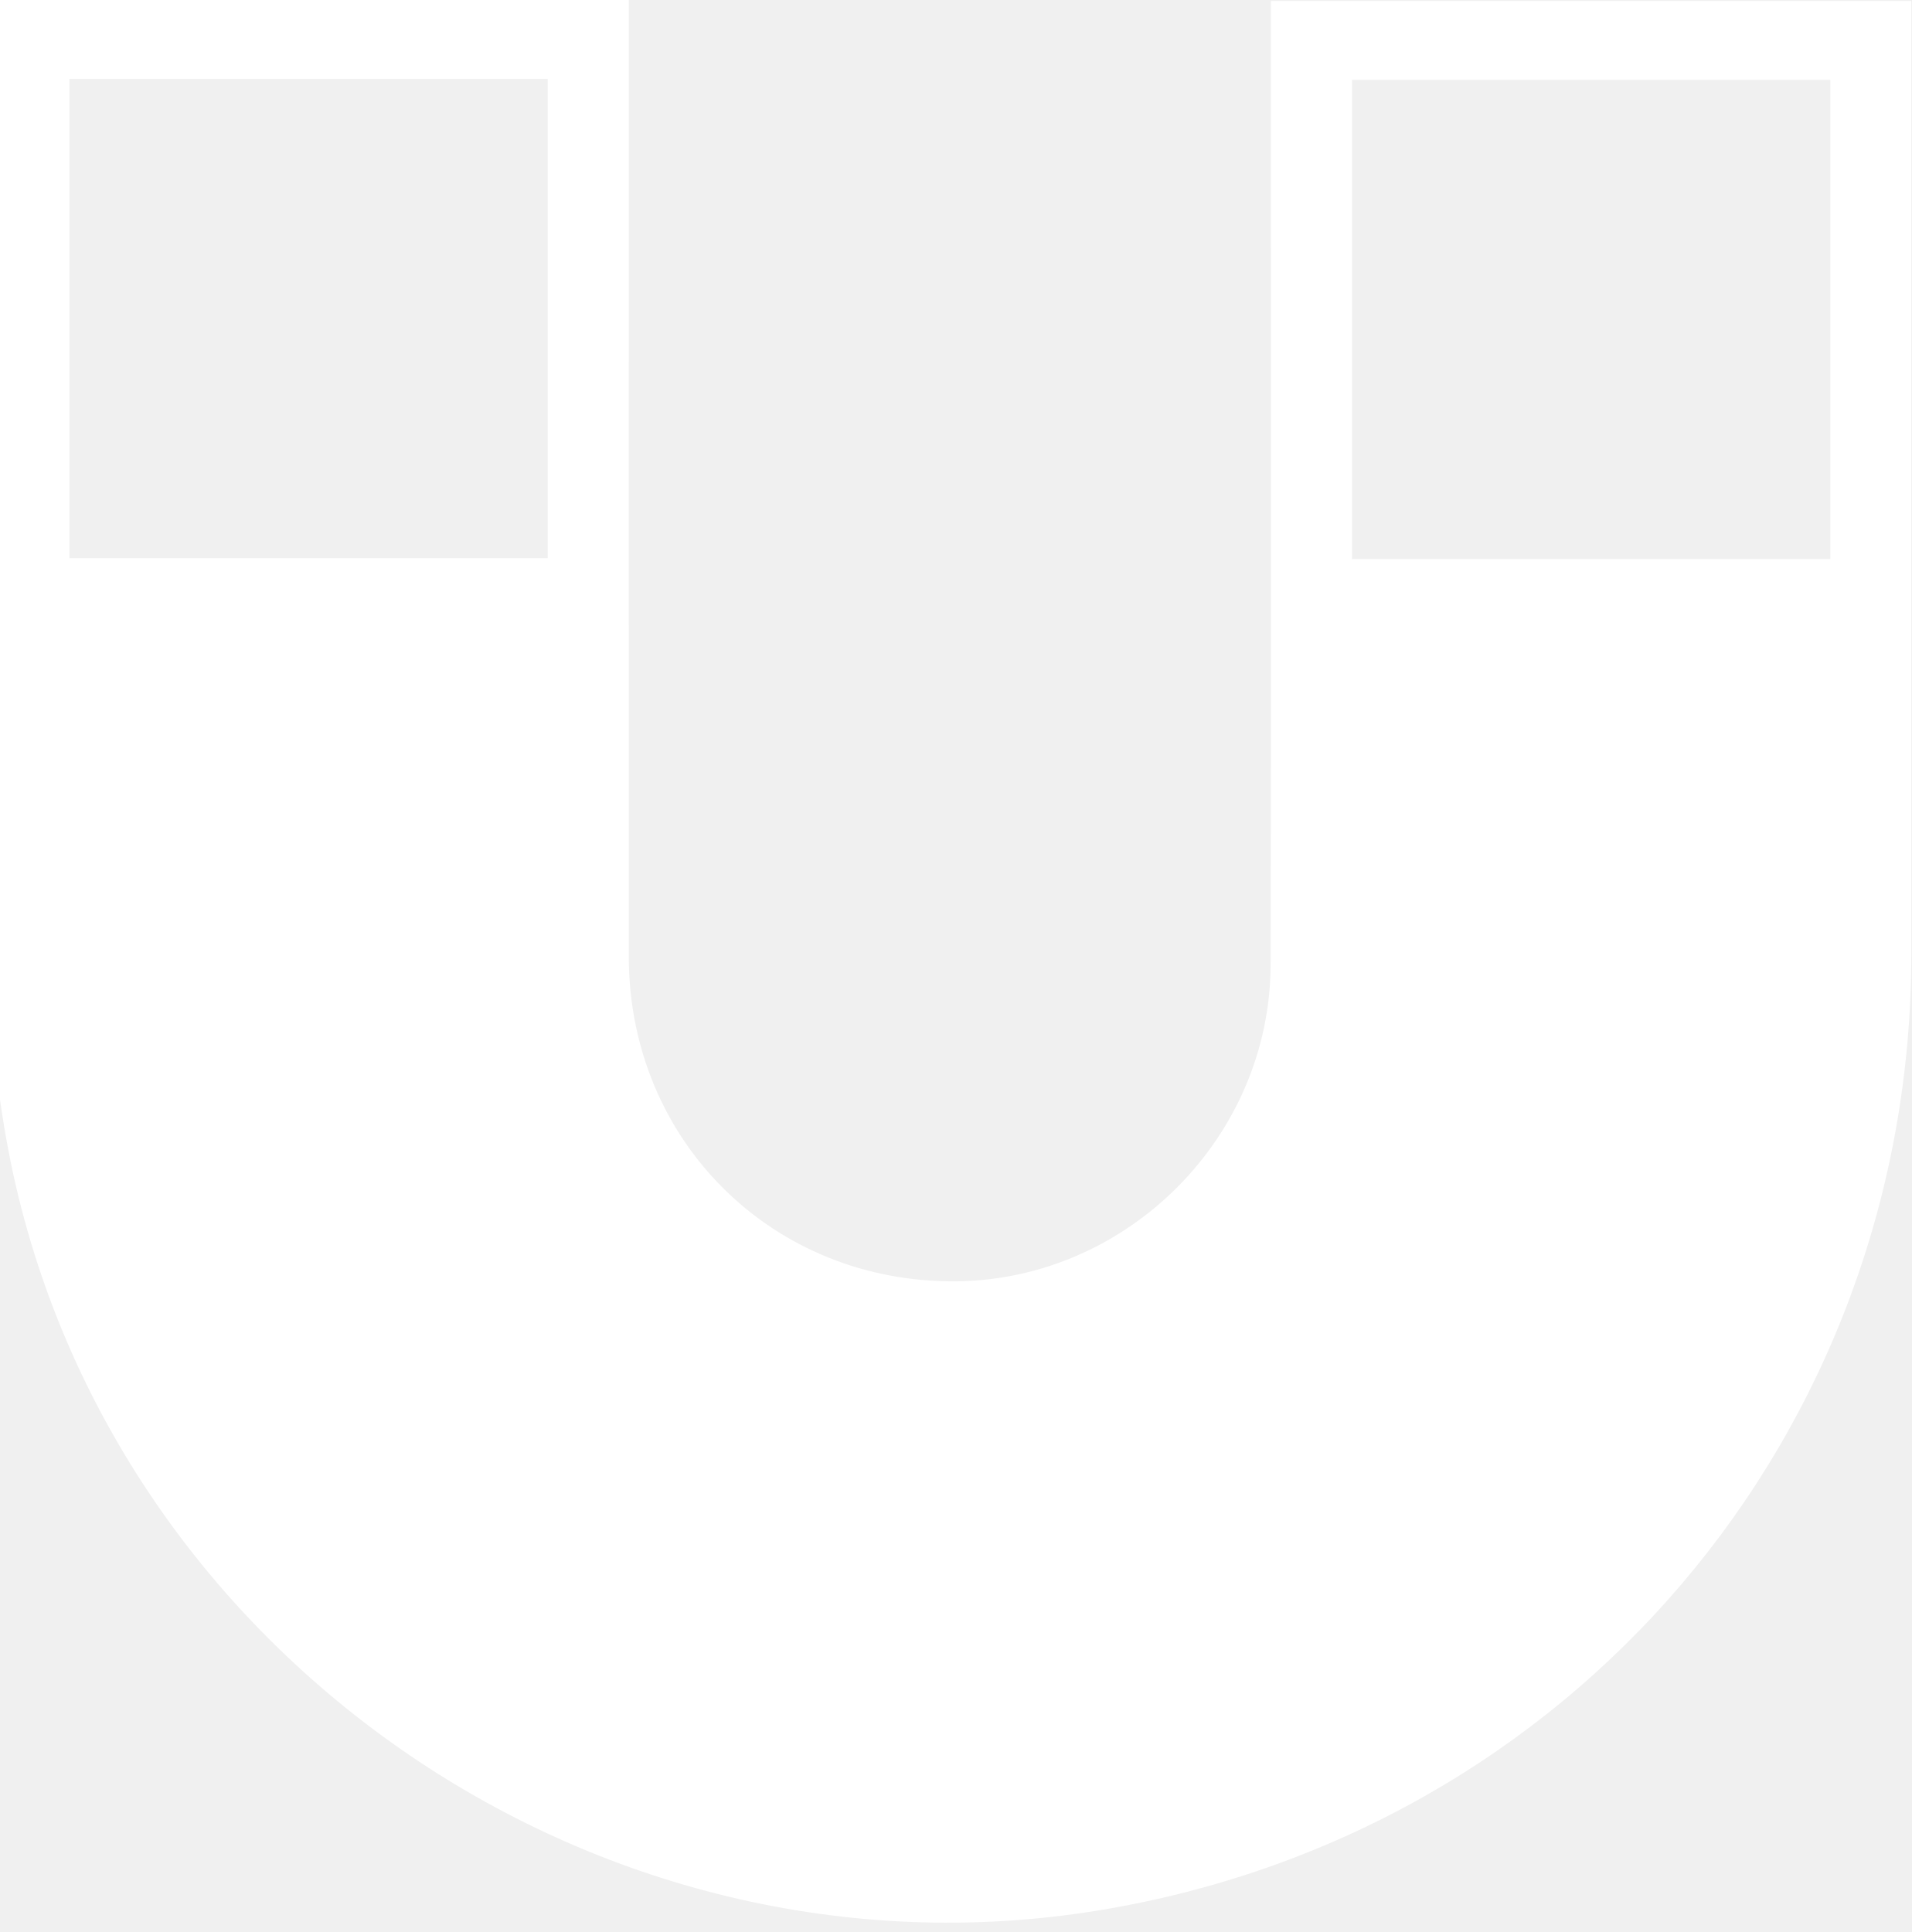
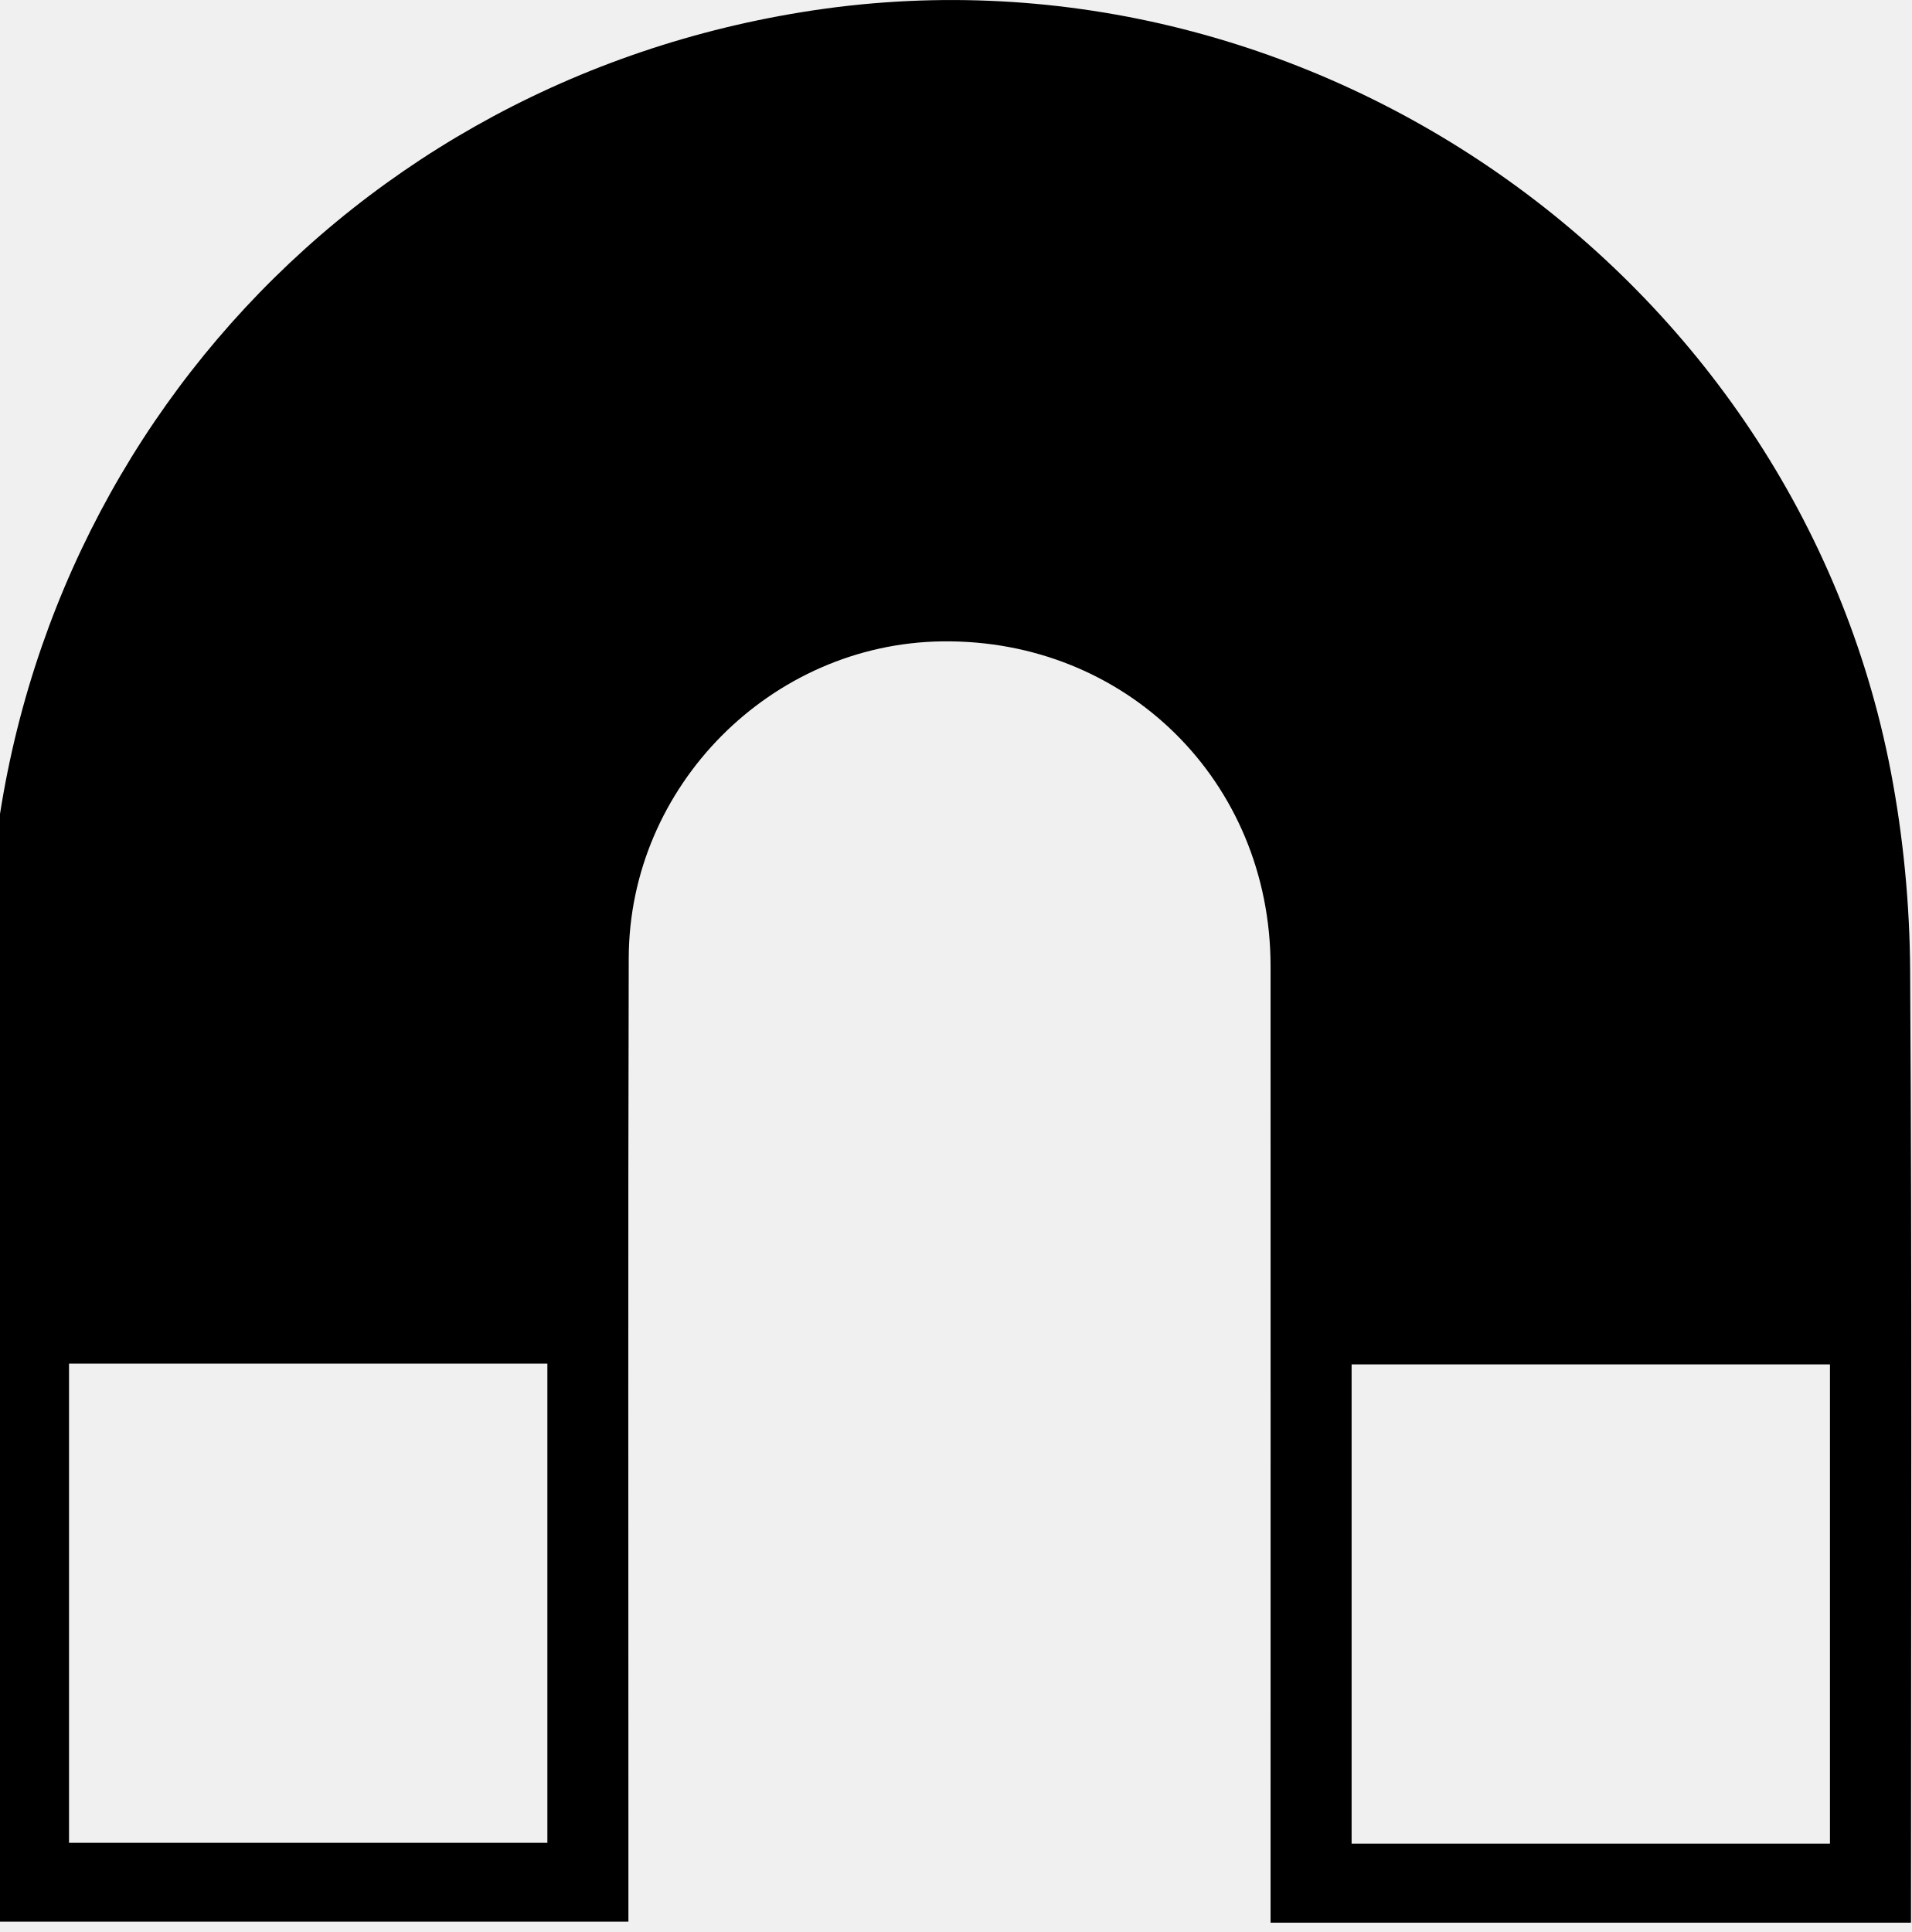
<svg xmlns="http://www.w3.org/2000/svg" version="1.1" id="Layer_1" x="0px" y="0px" width="35.613px" height="36px" viewBox="0 0 35.613 36" enable-background="new 0 0 35.613 36" xml:space="preserve">
-   <path fill-rule="evenodd" clip-rule="evenodd" fill="#FFFFFF" d="M-0.217,0C3.777,0,7.72,0,11.716,0c0,0.2,0,0.382,0,0.563  c0,5.755-0.002,11.511,0,17.265c0.003,3.438,2.692,6.09,6.118,6.047c3.187-0.04,5.833-2.696,5.841-5.901  c0.014-5.413,0.004-10.826,0.005-16.238c0-0.56,0-1.119,0-1.718c3.97,0,7.923,0,11.933,0c0,0.181,0,0.362,0,0.543  c0,5.74,0.001,11.479,0,17.219c-0.004,8.949-6.339,16.392-15.171,17.822c-9.364,1.519-18.499-4.842-20.284-14.159  c-0.232-1.214-0.352-2.467-0.359-3.703C-0.238,12.014-0.217,6.291-0.217,0.566C-0.217,0.396-0.217,0.225-0.217,0z M34.104,10.417  c0-3.01,0-5.971,0-8.929c-2.993,0-5.954,0-8.913,0c0,2.992,0,5.952,0,8.929C28.172,10.417,31.122,10.417,34.104,10.417z   M1.293,1.471c0,3.009,0,5.971,0,8.93c2.992,0,5.953,0,8.913,0c0-2.992,0-5.953,0-8.93C7.225,1.471,4.275,1.471,1.293,1.471z" />
+   <path d="M35.607,35.826c-3.994,0-7.938,0-11.933,0c0-0.2,0-0.382,0-0.563c0-5.755,0.002-11.511,0-17.265  c-0.004-3.438-2.692-6.09-6.118-6.047c-3.188,0.04-5.833,2.695-5.841,5.9c-0.015,5.413-0.005,10.826-0.006,16.238  c0,0.561,0,1.119,0,1.718c-3.97,0-7.923,0-11.933,0c0-0.181,0-0.361,0-0.543c0-5.739-0.001-11.479,0-17.219  C-0.219,9.098,6.116,1.654,14.948,0.225c9.364-1.52,18.499,4.842,20.284,14.158c0.232,1.215,0.352,2.467,0.359,3.703  c0.036,5.726,0.016,11.449,0.016,17.174C35.607,35.43,35.607,35.601,35.607,35.826z M1.286,25.409c0,3.01,0,5.971,0,8.929  c2.993,0,5.954,0,8.913,0c0-2.992,0-5.952,0-8.929C7.219,25.409,4.268,25.409,1.286,25.409z M34.097,34.354c0-3.009,0-5.971,0-8.93  c-2.992,0-5.953,0-8.913,0c0,2.992,0,5.953,0,8.93C28.165,34.354,31.115,34.354,34.097,34.354z" />
</svg>
